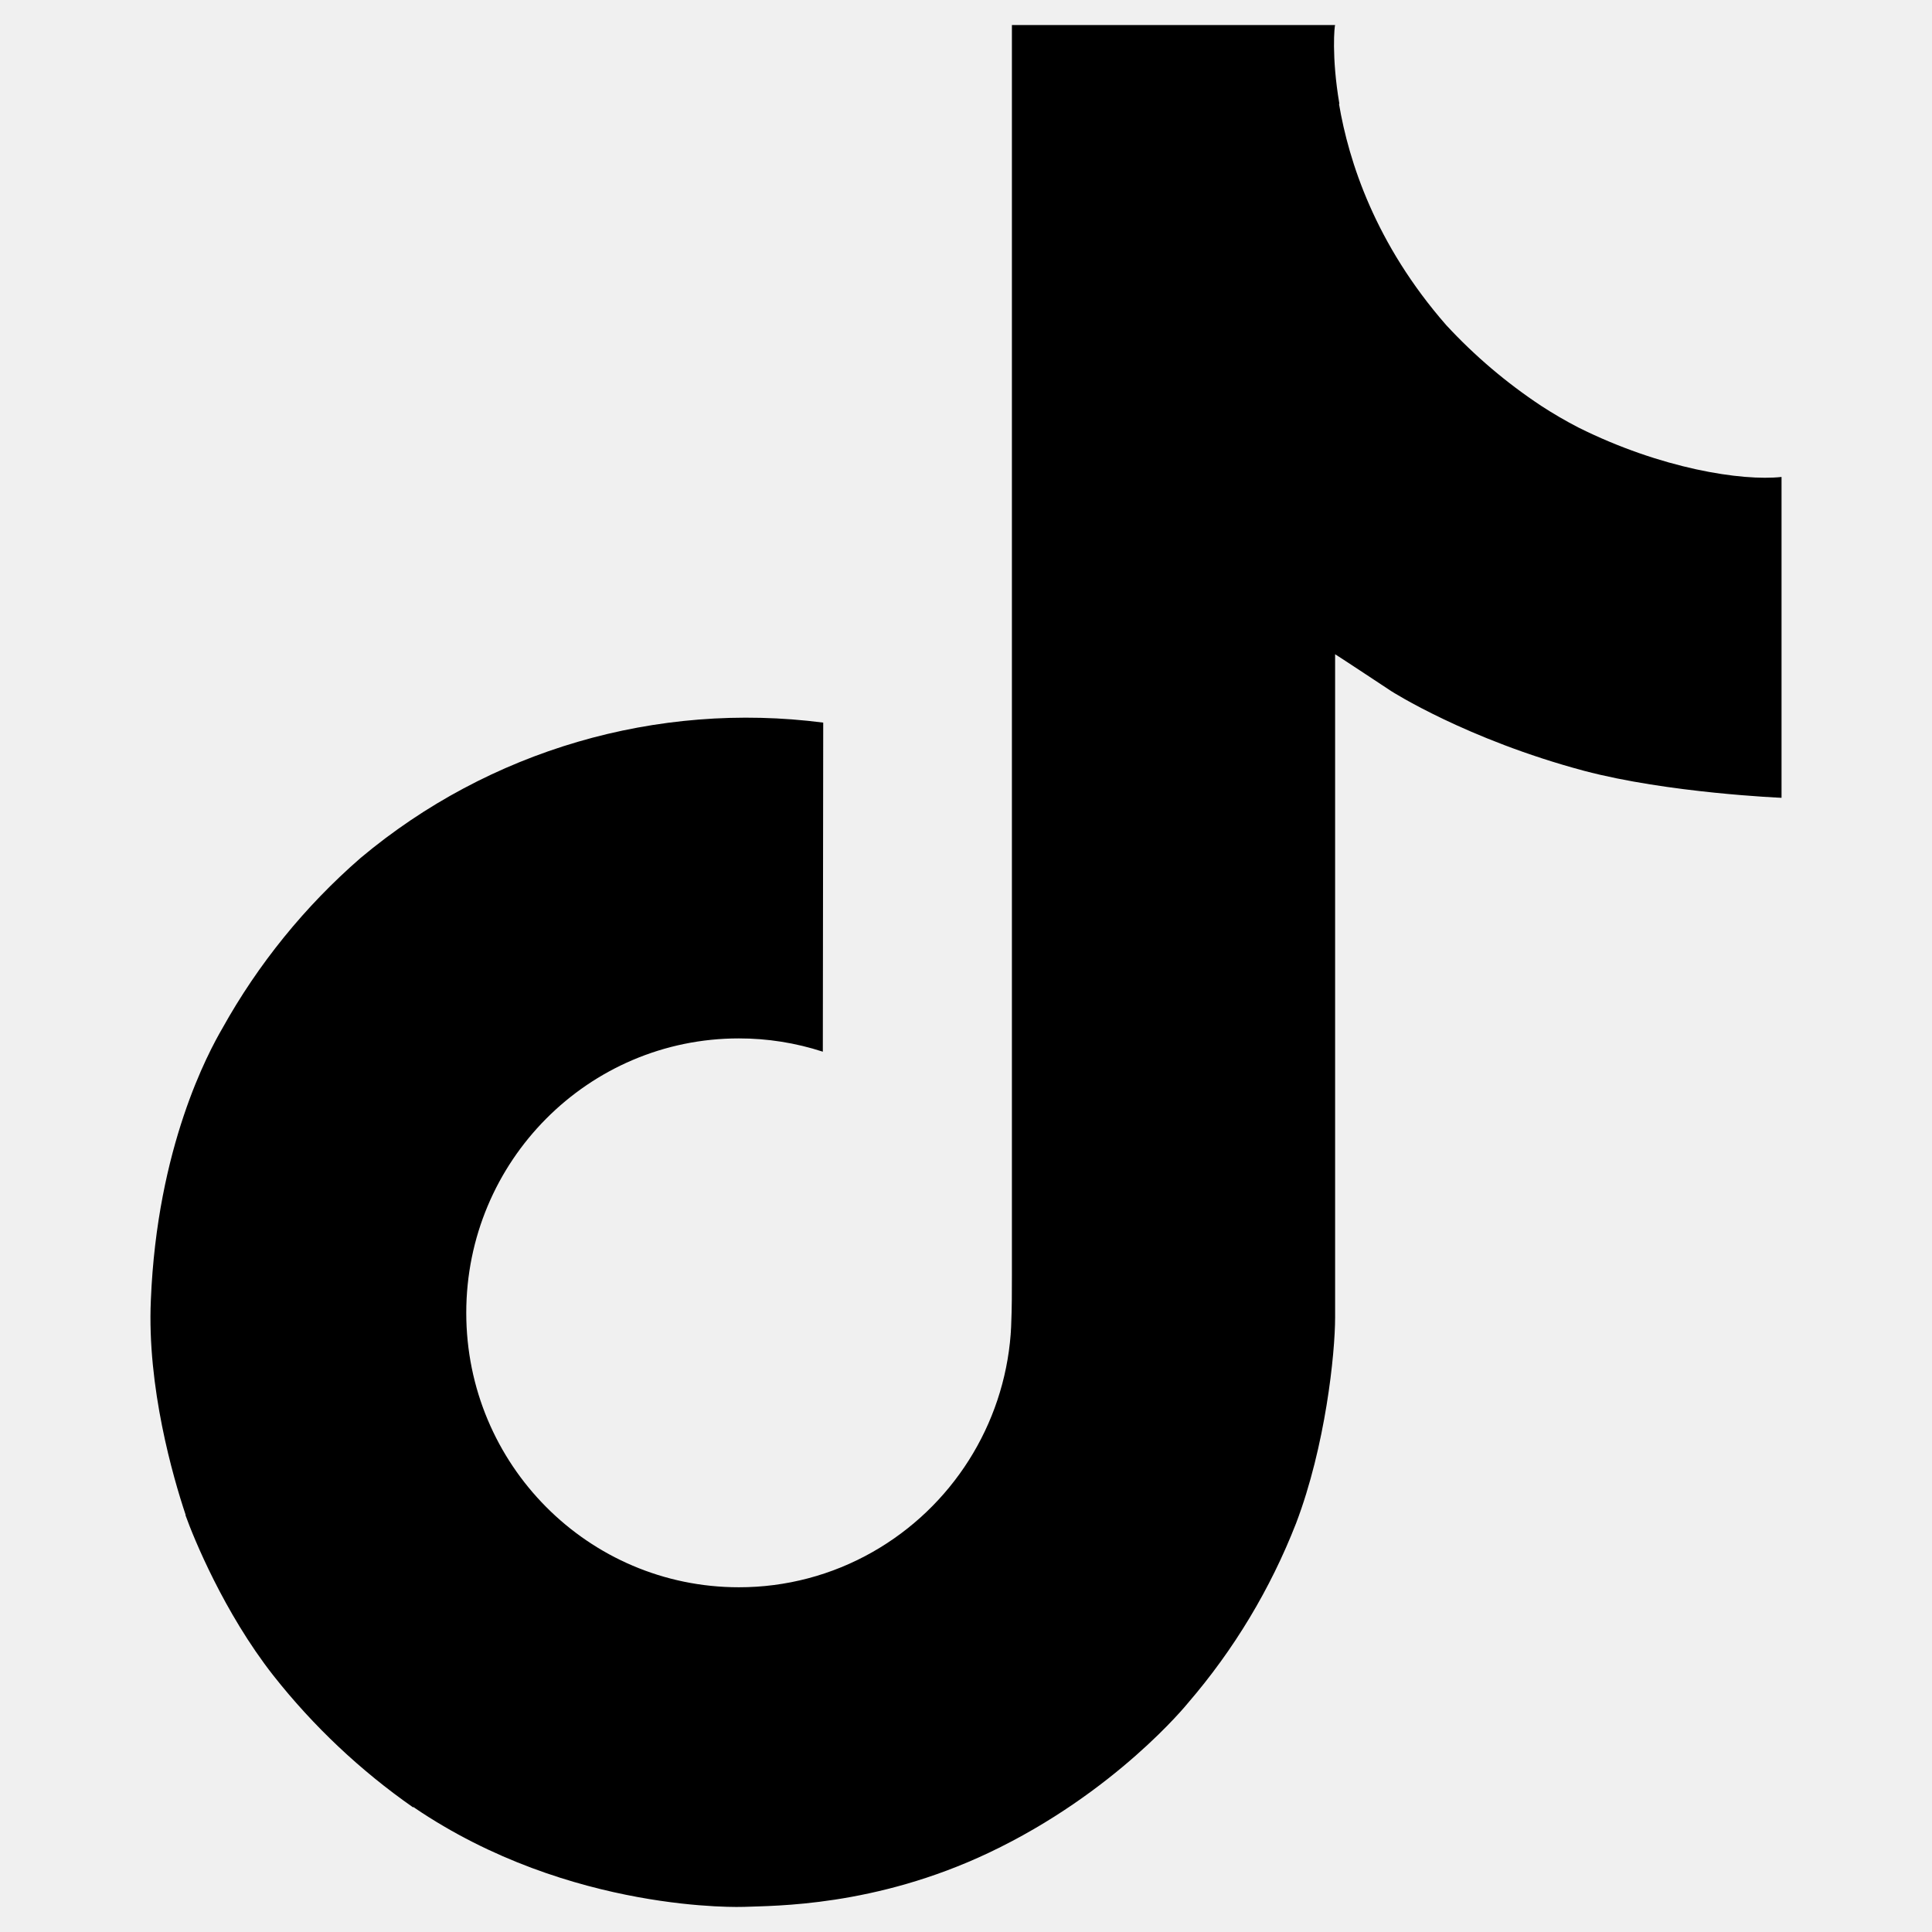
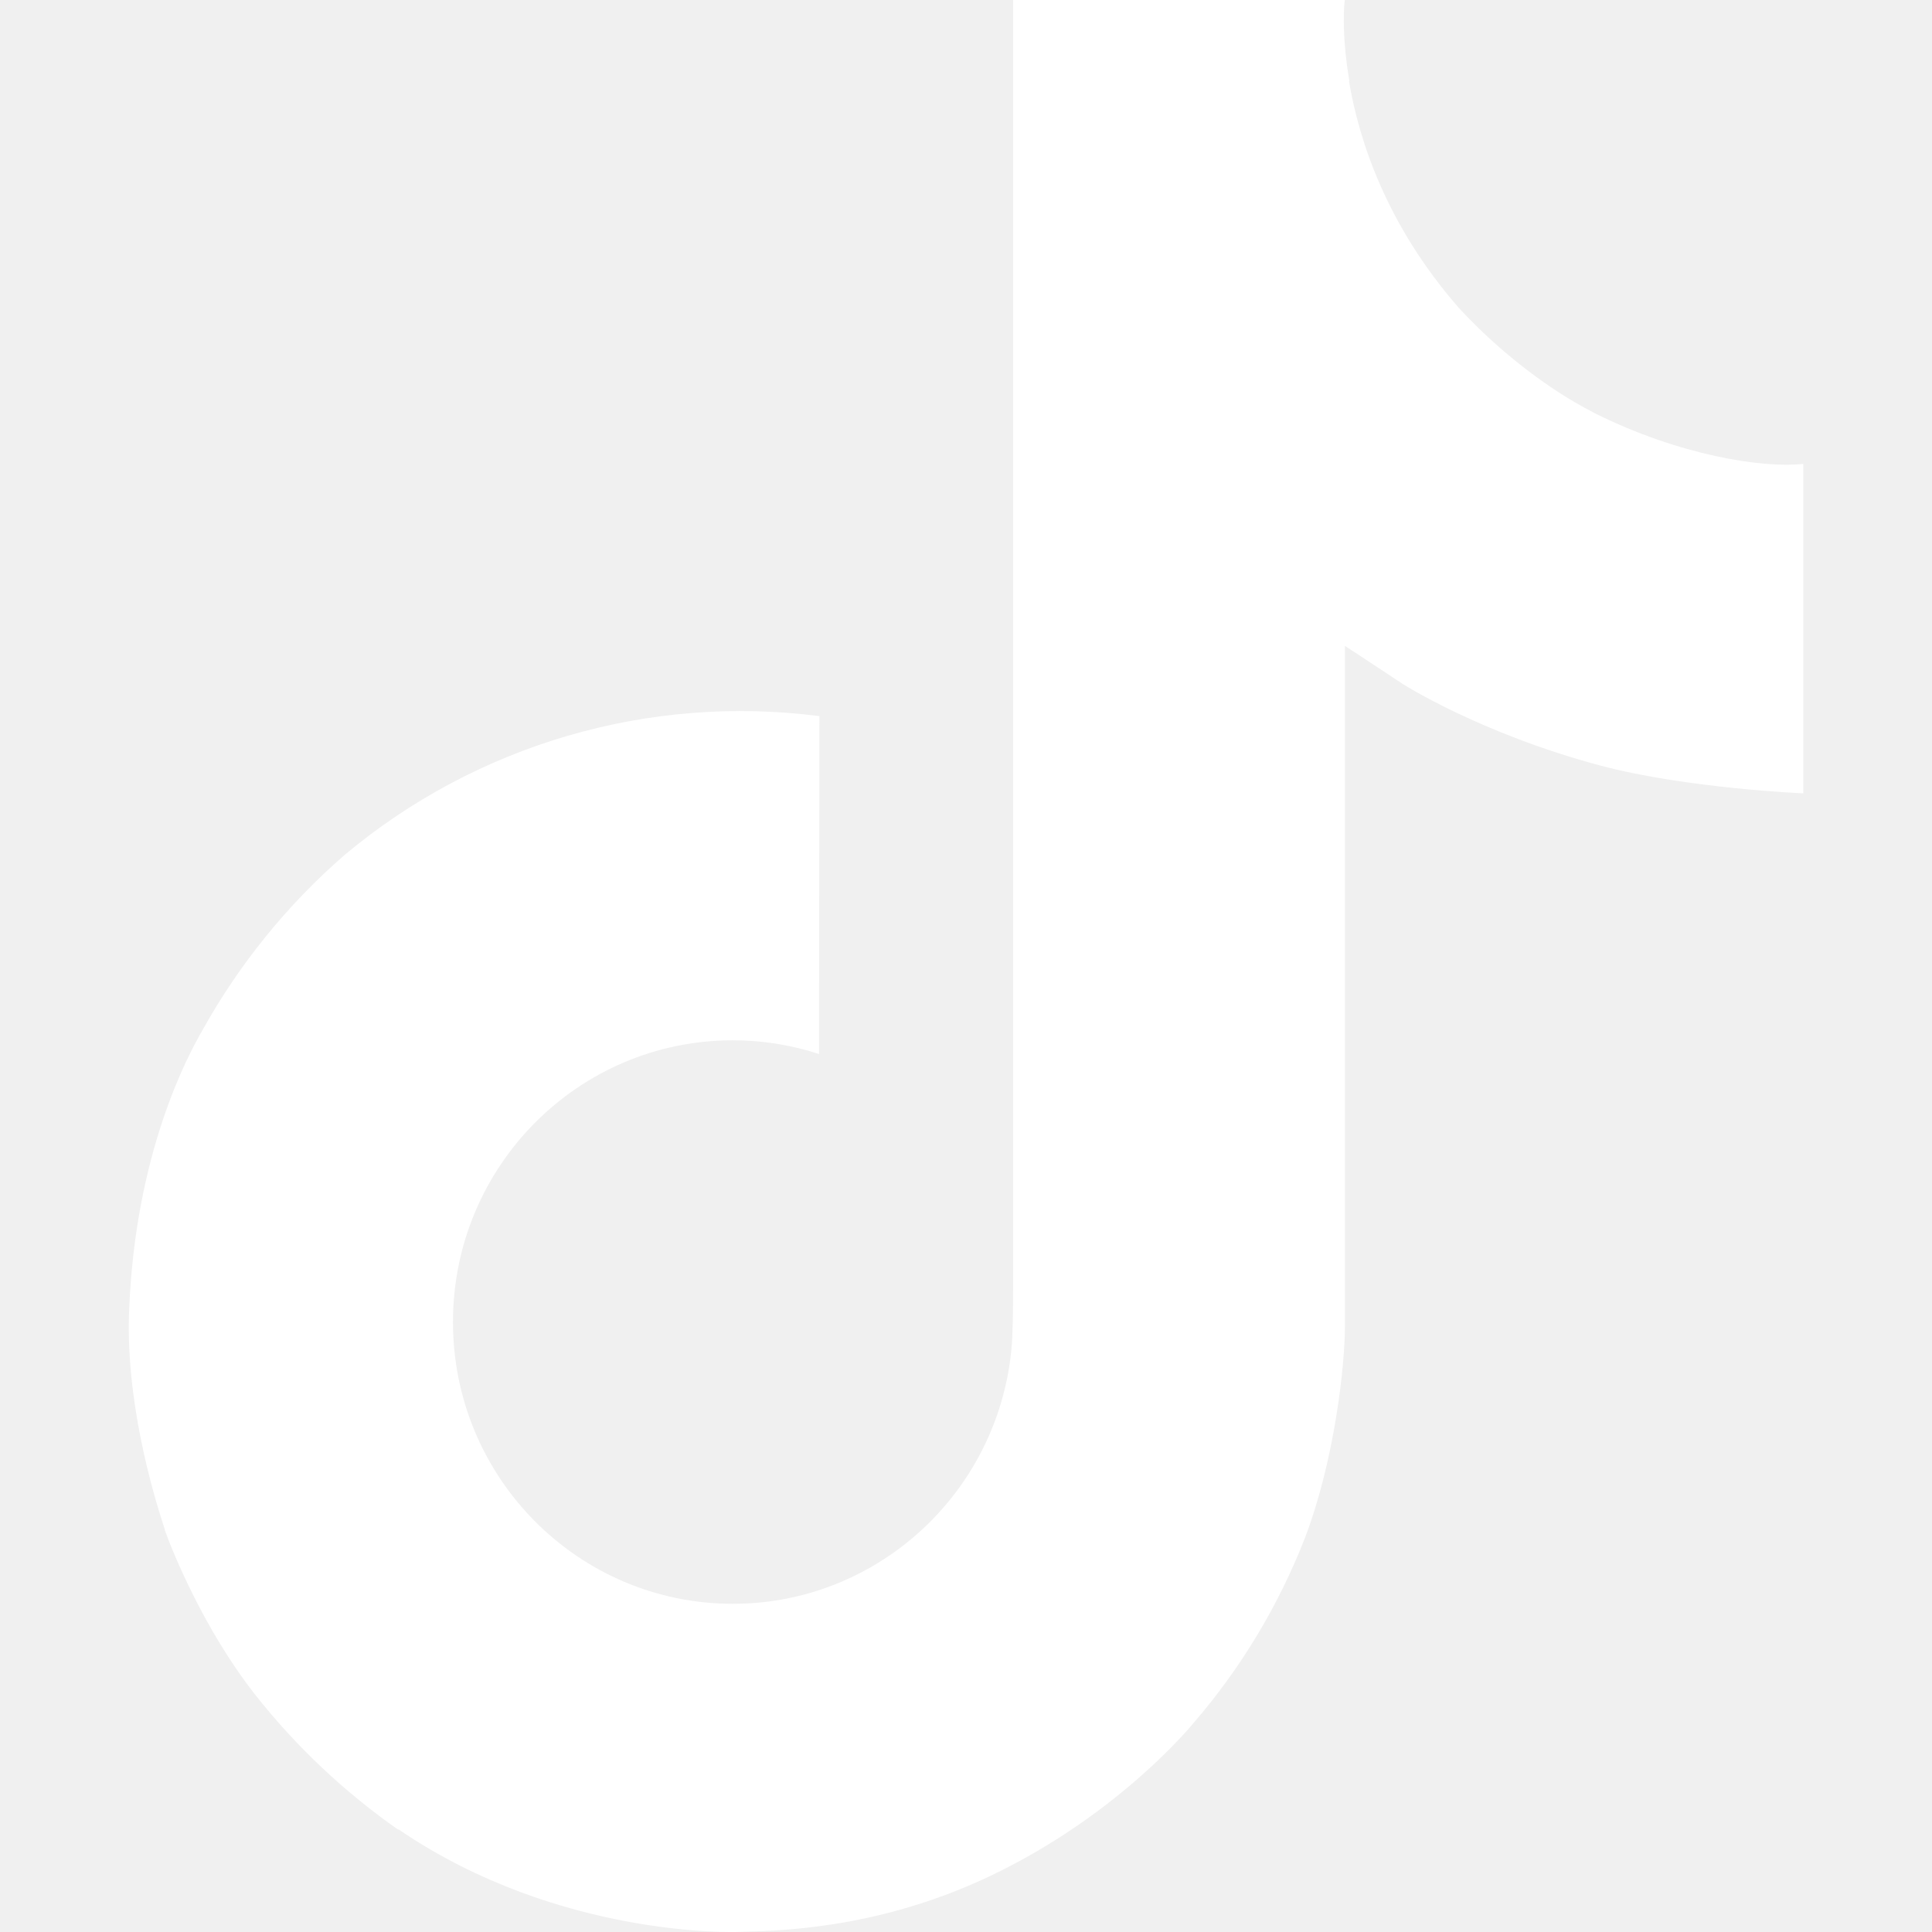
- <svg xmlns="http://www.w3.org/2000/svg" width="100%" height="100%" viewBox="0 0 500 500" version="1.1" xml:space="preserve" style="fill-rule:evenodd;clip-rule:evenodd;stroke-linejoin:round;stroke-miterlimit:2;">
-   <g transform="matrix(0.649351,0,0,0.649351,-9.71948,-9.7525)">
-     <path d="M644.047,185.406C638.985,182.79 634.057,179.922 629.281,176.813C615.395,167.632 602.663,156.815 591.359,144.594C563.078,112.234 552.516,79.406 548.625,56.422L548.781,56.422C545.531,37.344 546.875,25 547.078,25L418.266,25L418.266,523.094C418.266,529.781 418.266,536.391 417.984,542.922C417.984,543.734 417.906,544.484 417.859,545.359C417.859,545.719 417.859,546.094 417.781,546.469L417.781,546.75C415.027,583.007 394.365,615.6 362.75,633.562C346.51,642.802 328.138,647.649 309.453,647.625C249.438,647.625 200.797,598.688 200.797,538.25C200.797,477.812 249.437,428.875 309.453,428.875C320.814,428.864 332.105,430.652 342.906,434.172L343.063,303.016C276.799,294.456 209.89,314.03 158.687,356.953C136.486,376.243 117.82,399.261 103.531,424.969C98.094,434.344 77.578,472.016 75.094,533.156C73.531,567.859 83.953,603.812 88.922,618.672L88.922,618.984C92.047,627.734 104.156,657.594 123.891,682.766C139.804,702.957 158.605,720.695 179.688,735.406L179.688,735.094L180,735.406C242.359,777.781 311.5,775 311.5,775C323.469,774.516 363.563,775 409.094,753.422C459.594,729.5 488.344,693.859 488.344,693.859C506.71,672.564 521.316,648.294 531.531,622.094C543.187,591.453 547.078,554.703 547.078,540.016L547.078,275.766C548.641,276.703 569.453,290.469 569.453,290.469C569.453,290.469 599.437,309.688 646.219,322.203C679.781,331.109 725,332.984 725,332.984L725,205.109C709.156,206.828 676.984,201.828 644.047,185.406Z" style="fill-rule:nonzero;" />
-   </g>
+ <svg xmlns="http://www.w3.org/2000/svg" width="100%" height="100%" viewBox="0 0 24 24" version="1.1" xml:space="preserve" style="fill-rule:evenodd;clip-rule:evenodd;stroke-linejoin:round;stroke-miterlimit:2;">
+   <path d="M19.81,5.133C19.648,5.049 19.49,4.957 19.338,4.858C18.893,4.564 18.486,4.218 18.124,3.827C17.219,2.791 16.881,1.741 16.757,1.005L16.762,1.005C16.658,0.395 16.701,0 16.707,0L12.585,0L12.585,15.938C12.585,16.152 12.585,16.364 12.576,16.573C12.576,16.599 12.574,16.623 12.572,16.651C12.572,16.662 12.572,16.674 12.57,16.686L12.57,16.695C12.482,17.855 11.821,18.898 10.809,19.473C10.289,19.769 9.702,19.924 9.104,19.923C7.183,19.923 5.627,18.357 5.627,16.423C5.627,14.489 7.183,12.923 9.104,12.923C9.467,12.923 9.828,12.98 10.174,13.093L10.179,8.896C8.059,8.622 5.918,9.249 4.279,10.622C3.569,11.239 2.972,11.976 2.515,12.798C2.341,13.098 1.684,14.304 1.605,16.26C1.555,17.371 1.888,18.521 2.047,18.997L2.047,19.007C2.147,19.287 2.535,20.242 3.166,21.047C3.675,21.694 4.277,22.261 4.951,22.732L4.951,22.722L4.961,22.732C6.957,24.088 9.169,23.999 9.169,23.999C9.552,23.983 10.835,23.999 12.292,23.308C13.908,22.543 14.828,21.402 14.828,21.402C15.416,20.721 15.883,19.944 16.21,19.106C16.583,18.126 16.707,16.95 16.707,16.48L16.707,8.024C16.757,8.054 17.423,8.495 17.423,8.495C17.423,8.495 18.383,9.11 19.88,9.51C20.954,9.795 22.401,9.855 22.401,9.855L22.401,5.763C21.894,5.818 20.864,5.658 19.81,5.133Z" style="fill:white;fill-rule:nonzero;" />
</svg>
